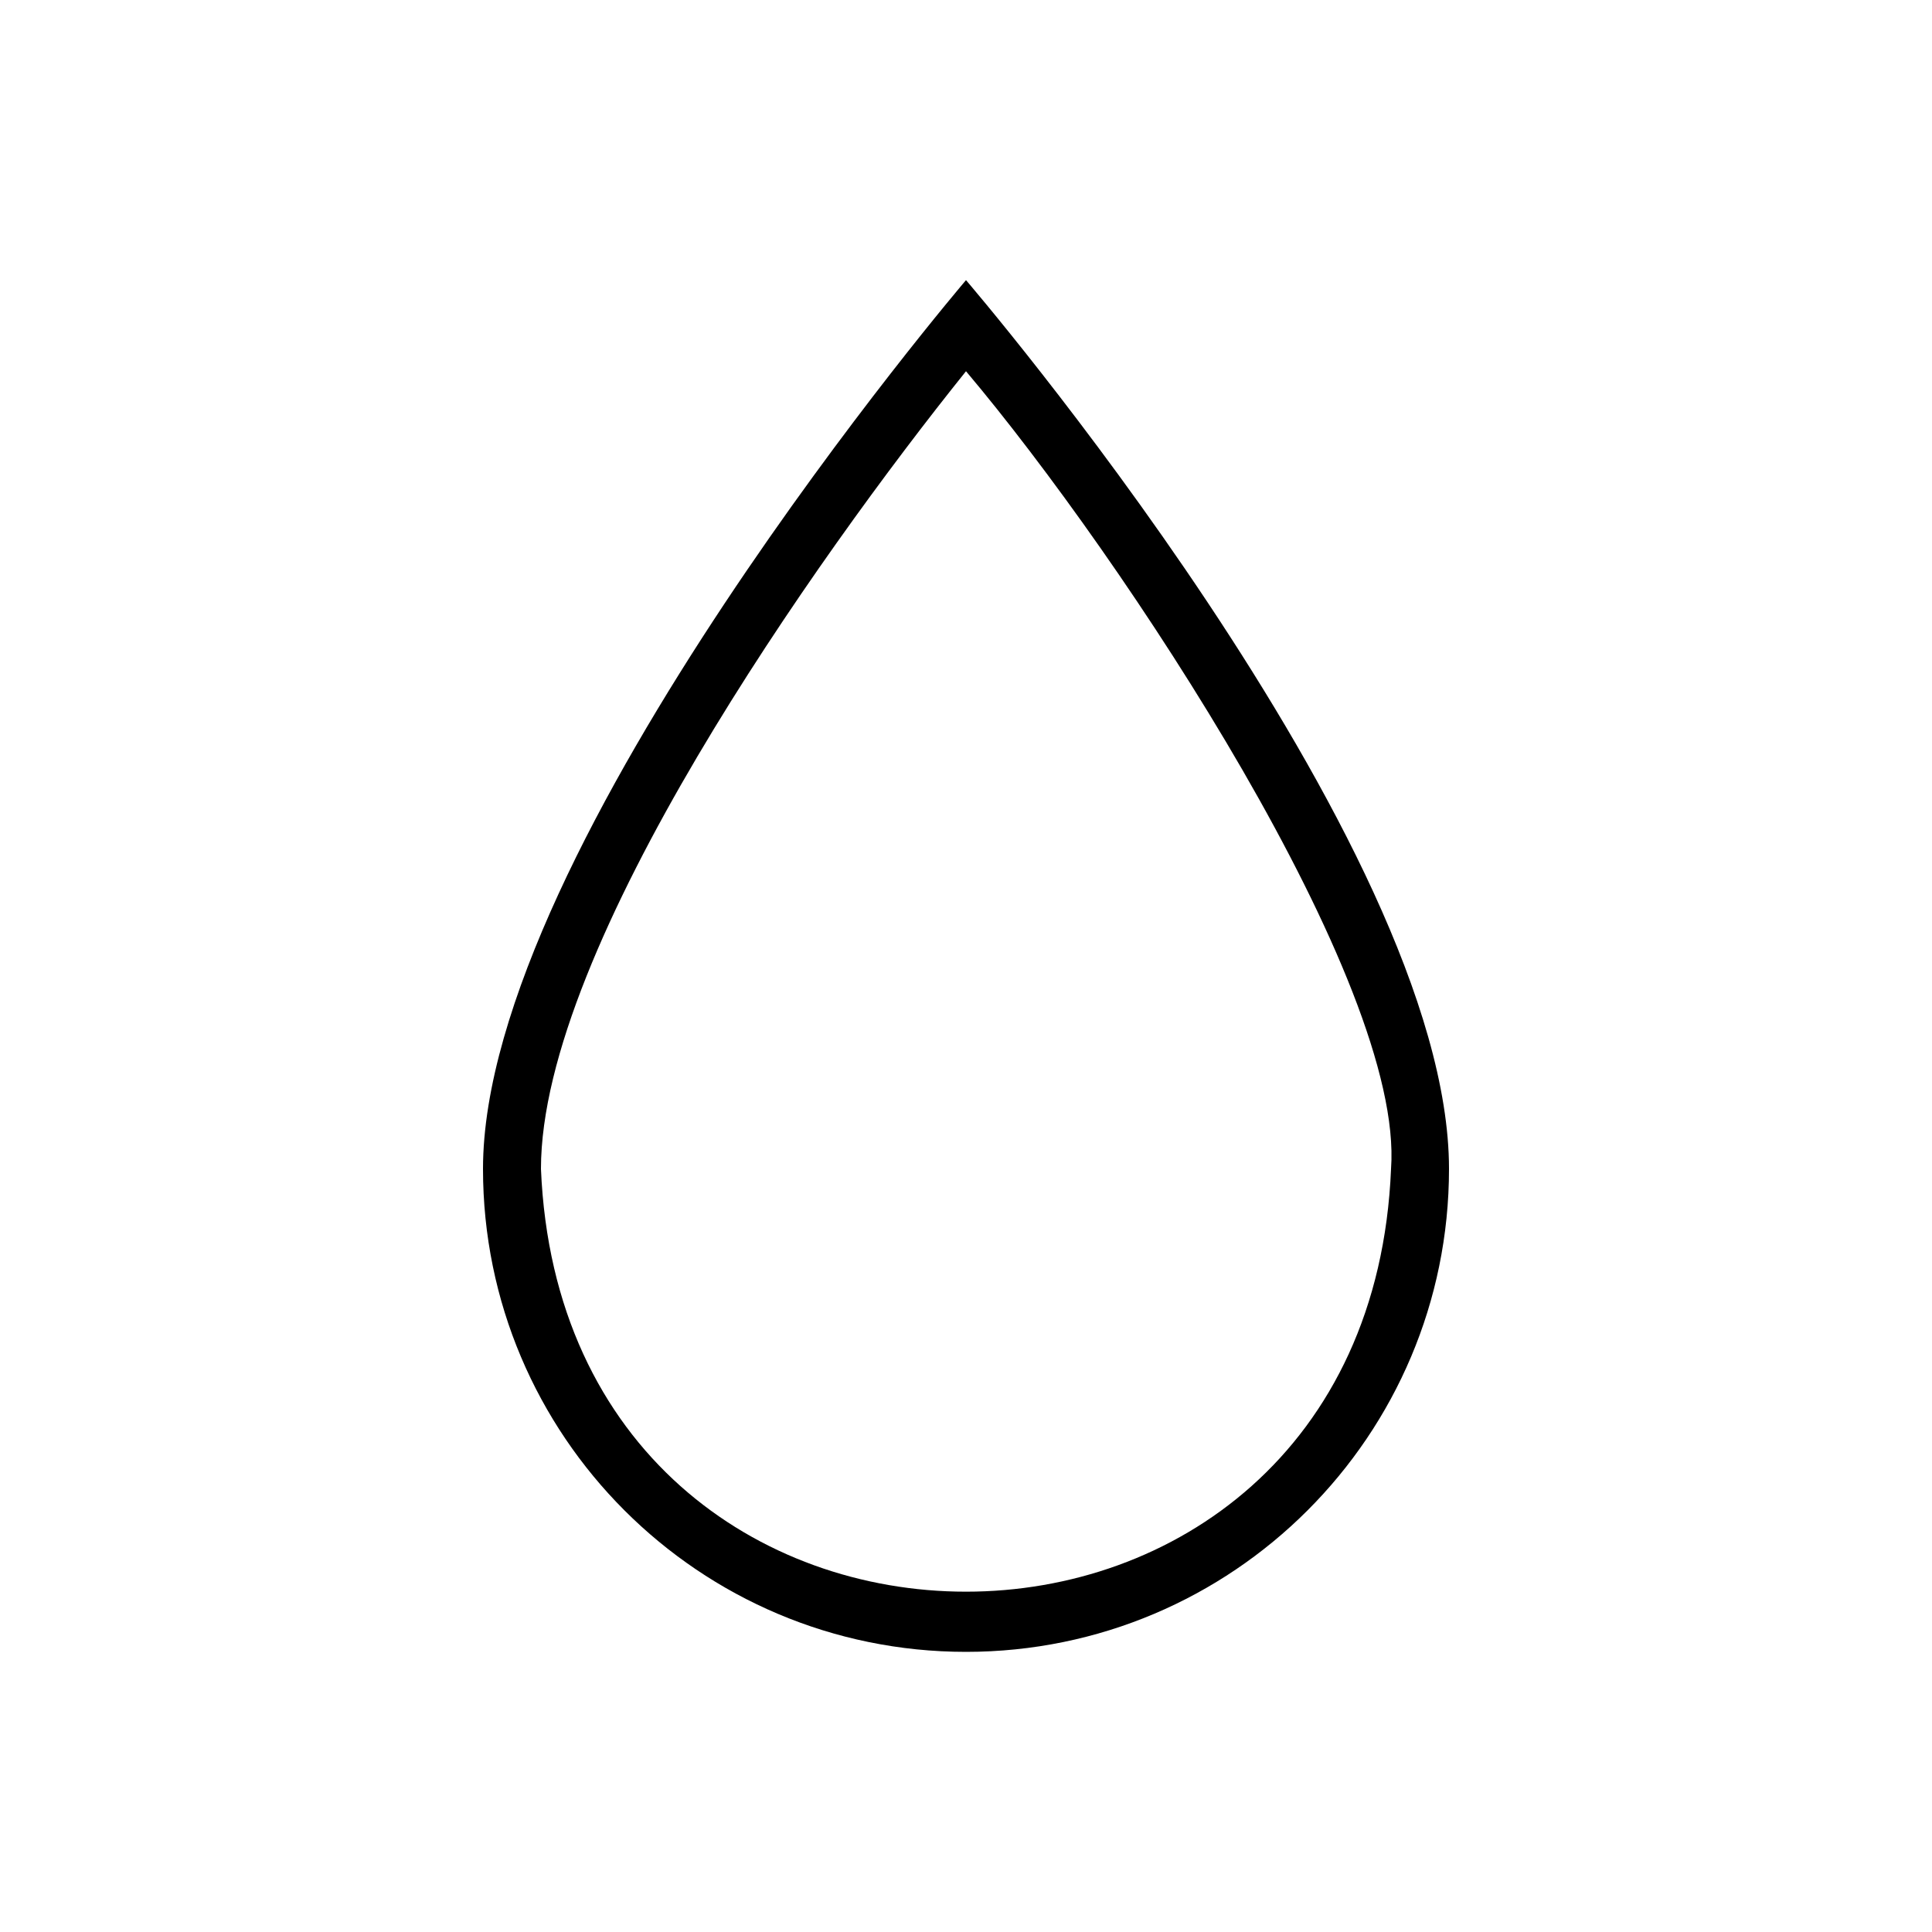
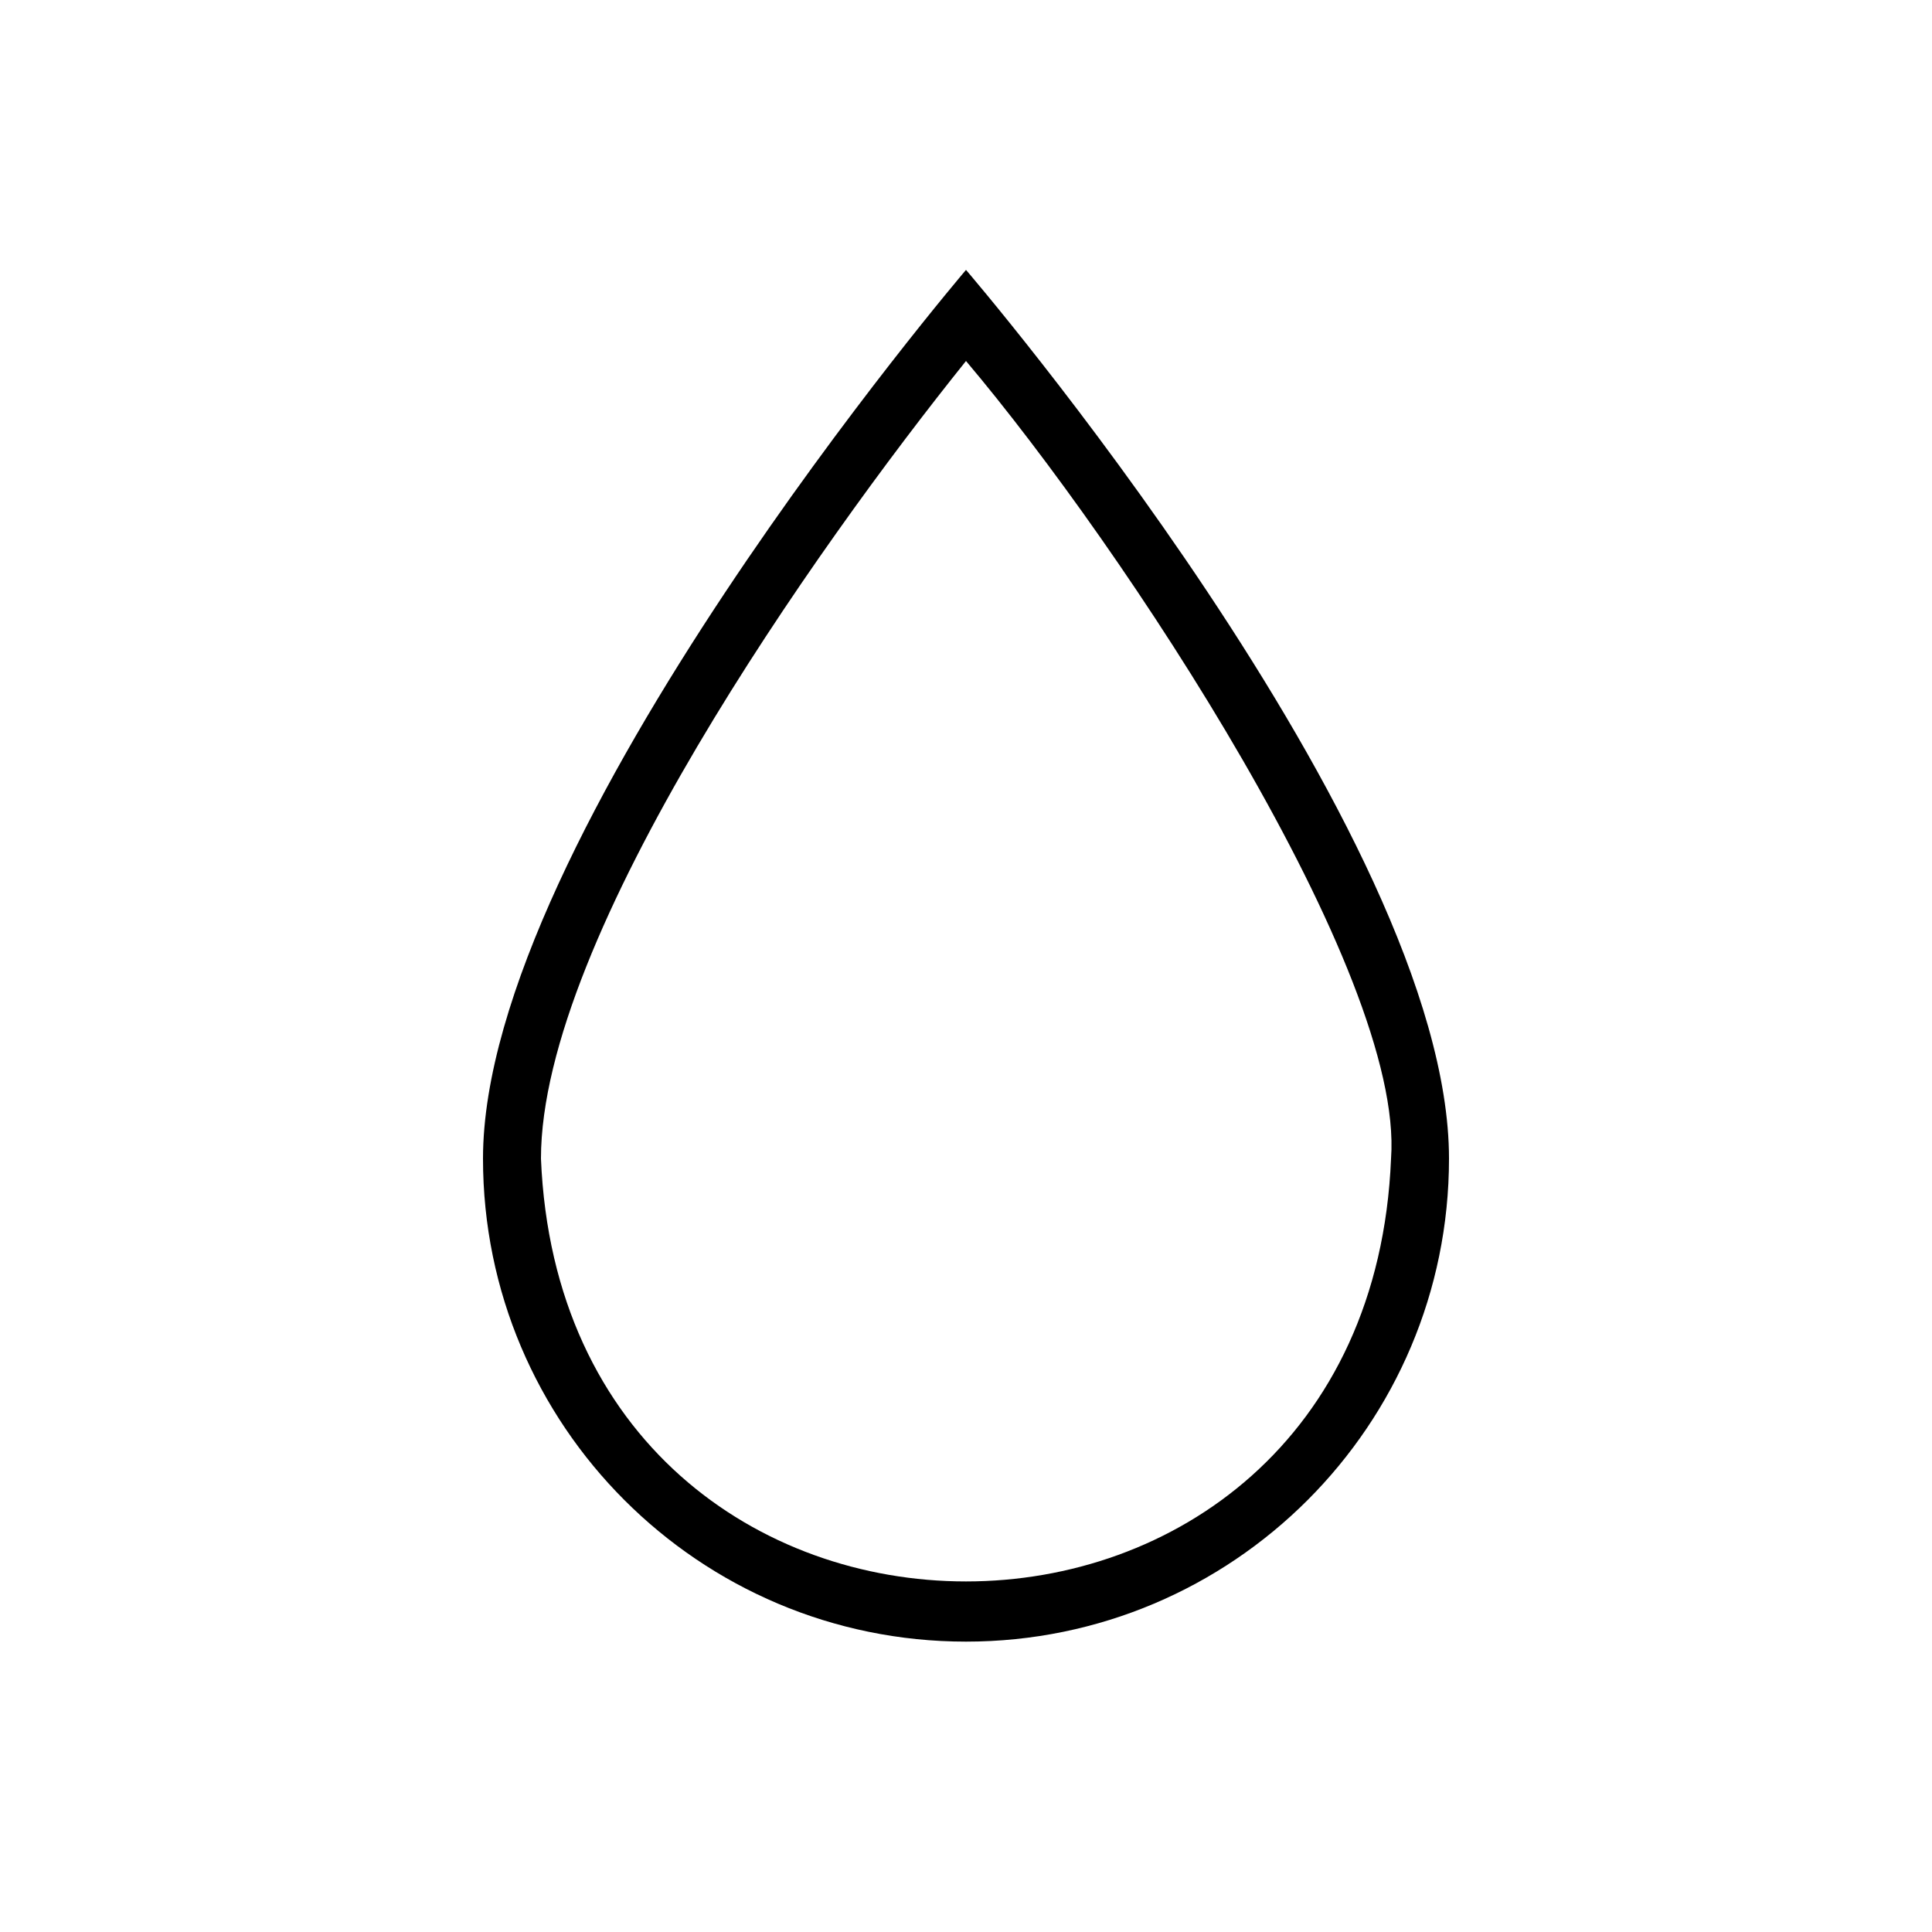
<svg xmlns="http://www.w3.org/2000/svg" viewBox="0 0 200 200">
  <g id="water">
-     <path d="M100,38.43C116.3,57.74,145.4,101.75,144,121c-2.41,58.36-85.59,58.36-88,0,0-23,28.48-63.25,44-82.57M100,29S50,87.63,50,121a50,50,0,0,0,100,0c0-33.76-50-92-50-92Z" />
+     <path d="M100,37.37c16.31,19.3,45.41,63.32,44,82.57-2.41,58.36-85.59,58.36-88,0,0-23,28.48-63.25,44-82.57m0-9.43s-50,58.63-50,92a50,50,0,0,0,100,0c0-33.76-50-92-50-92Z" />
  </g>
</svg>
